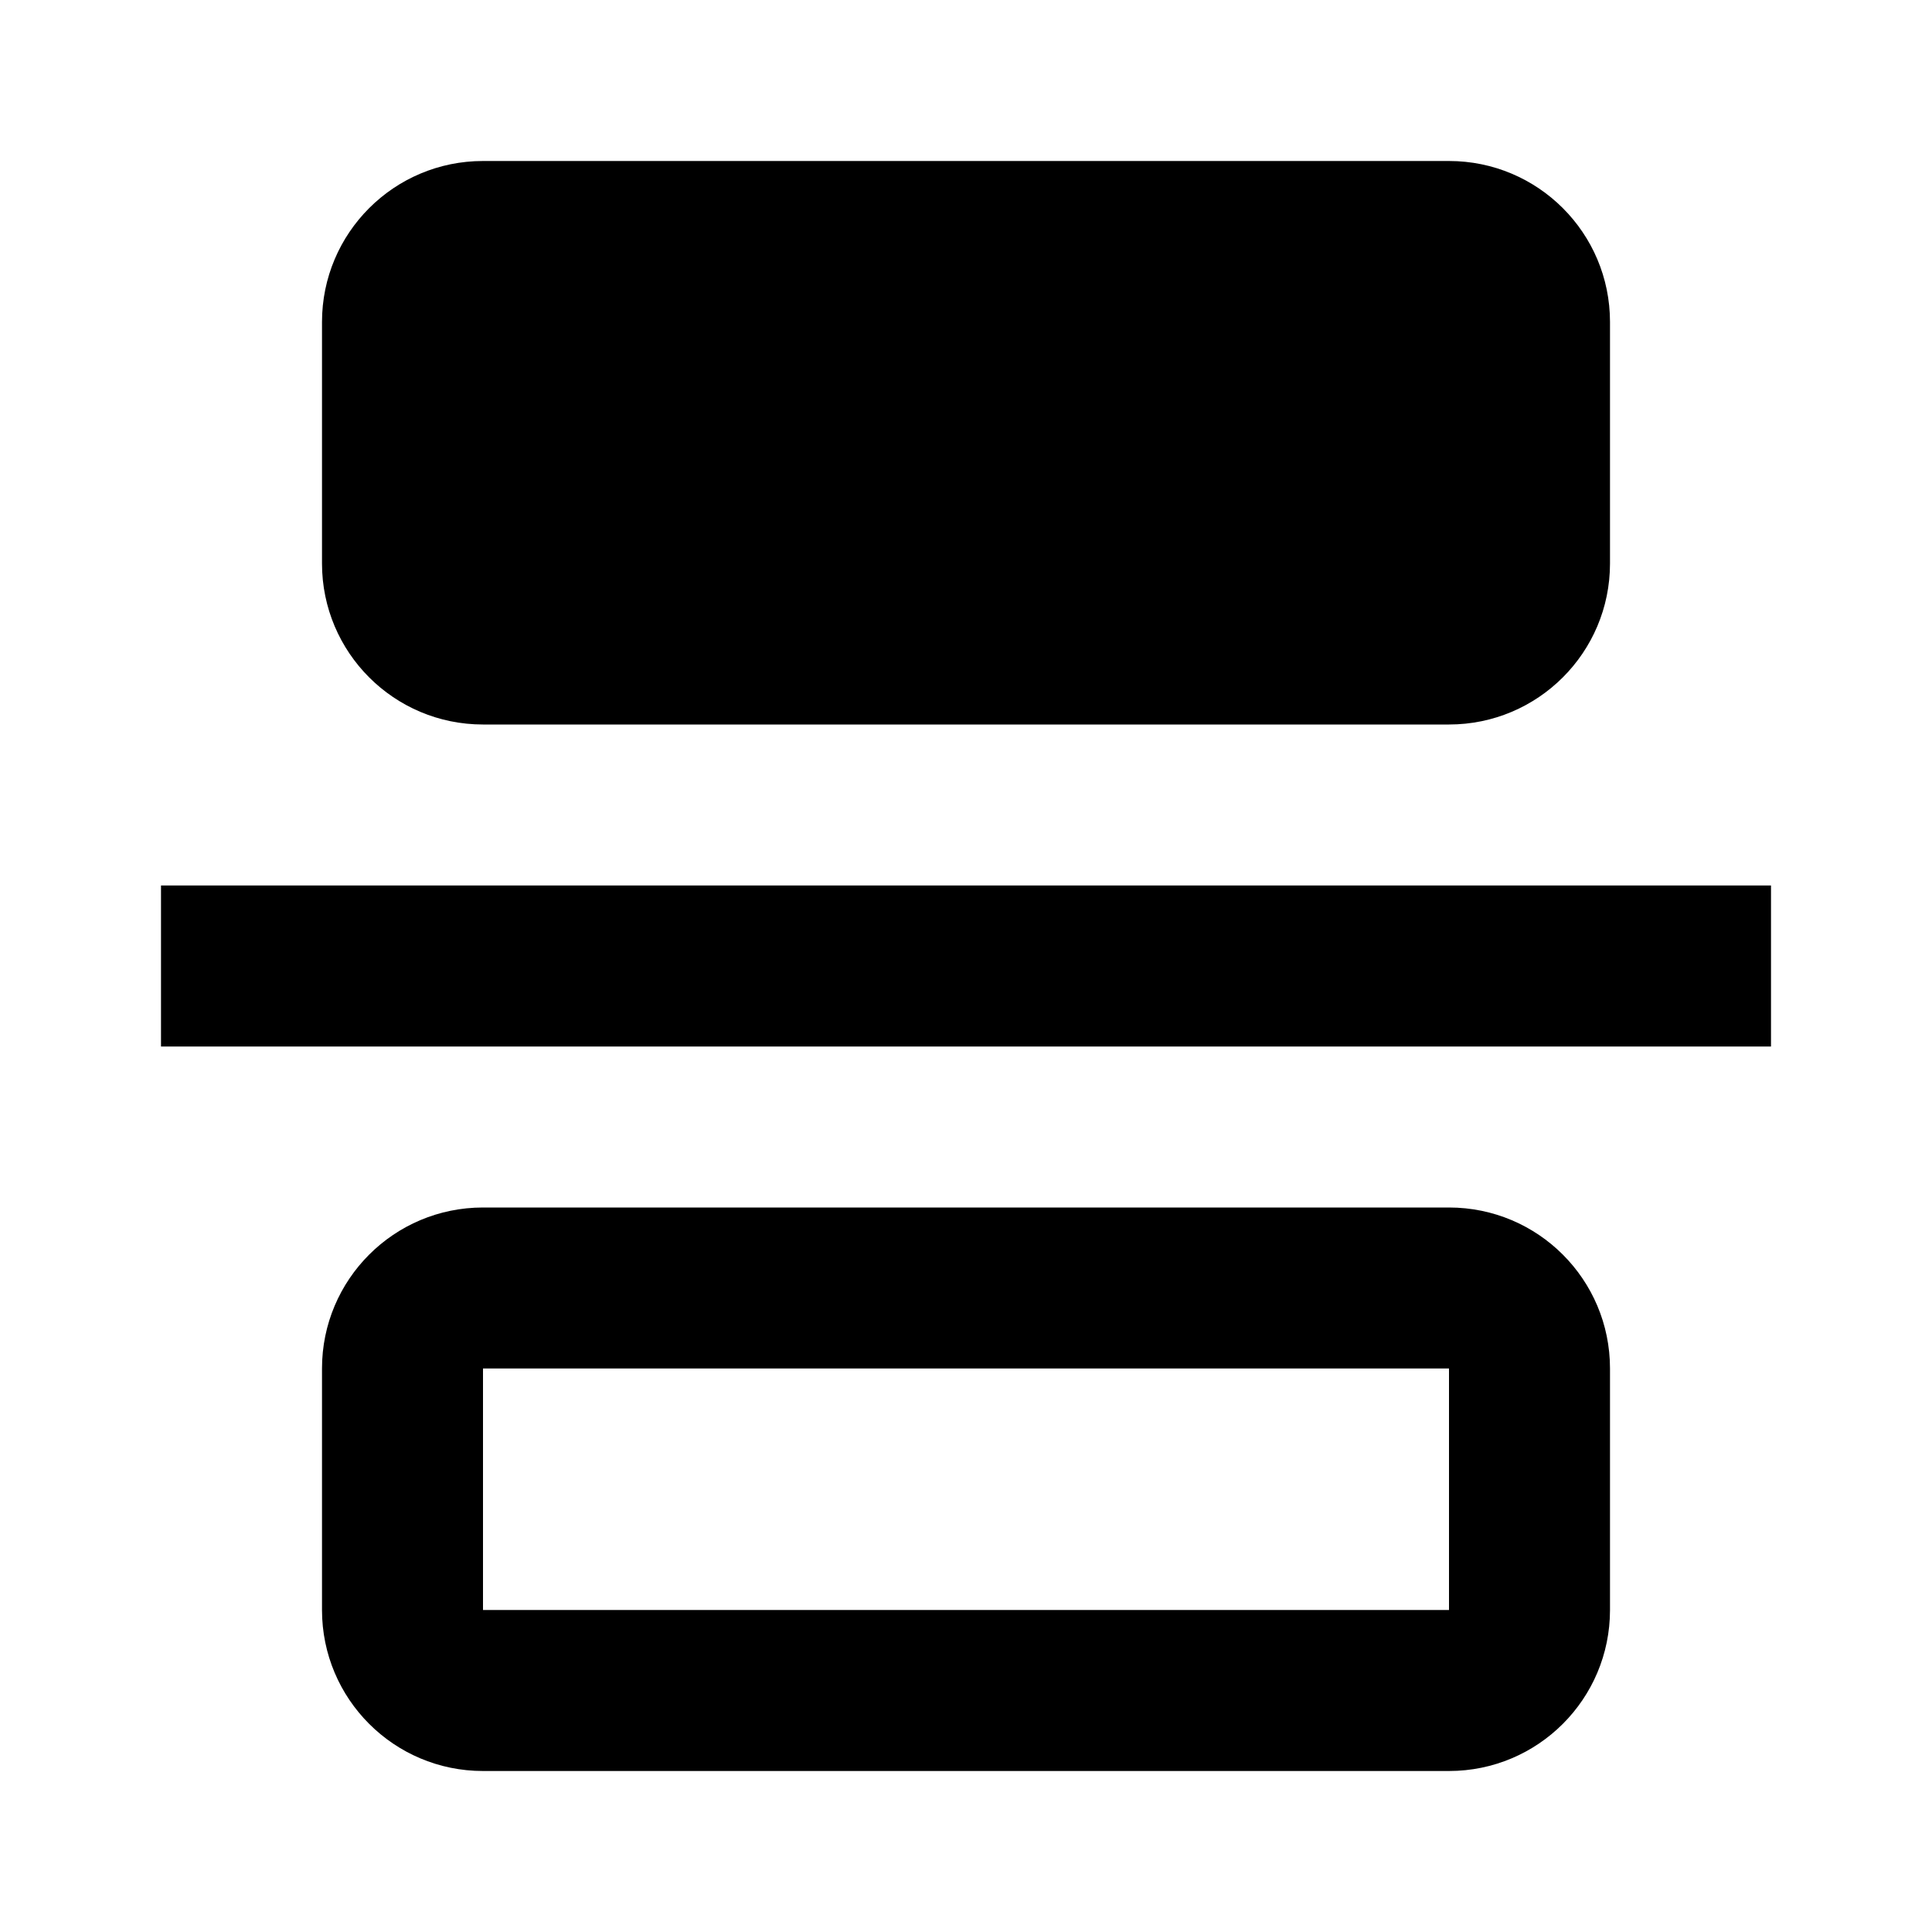
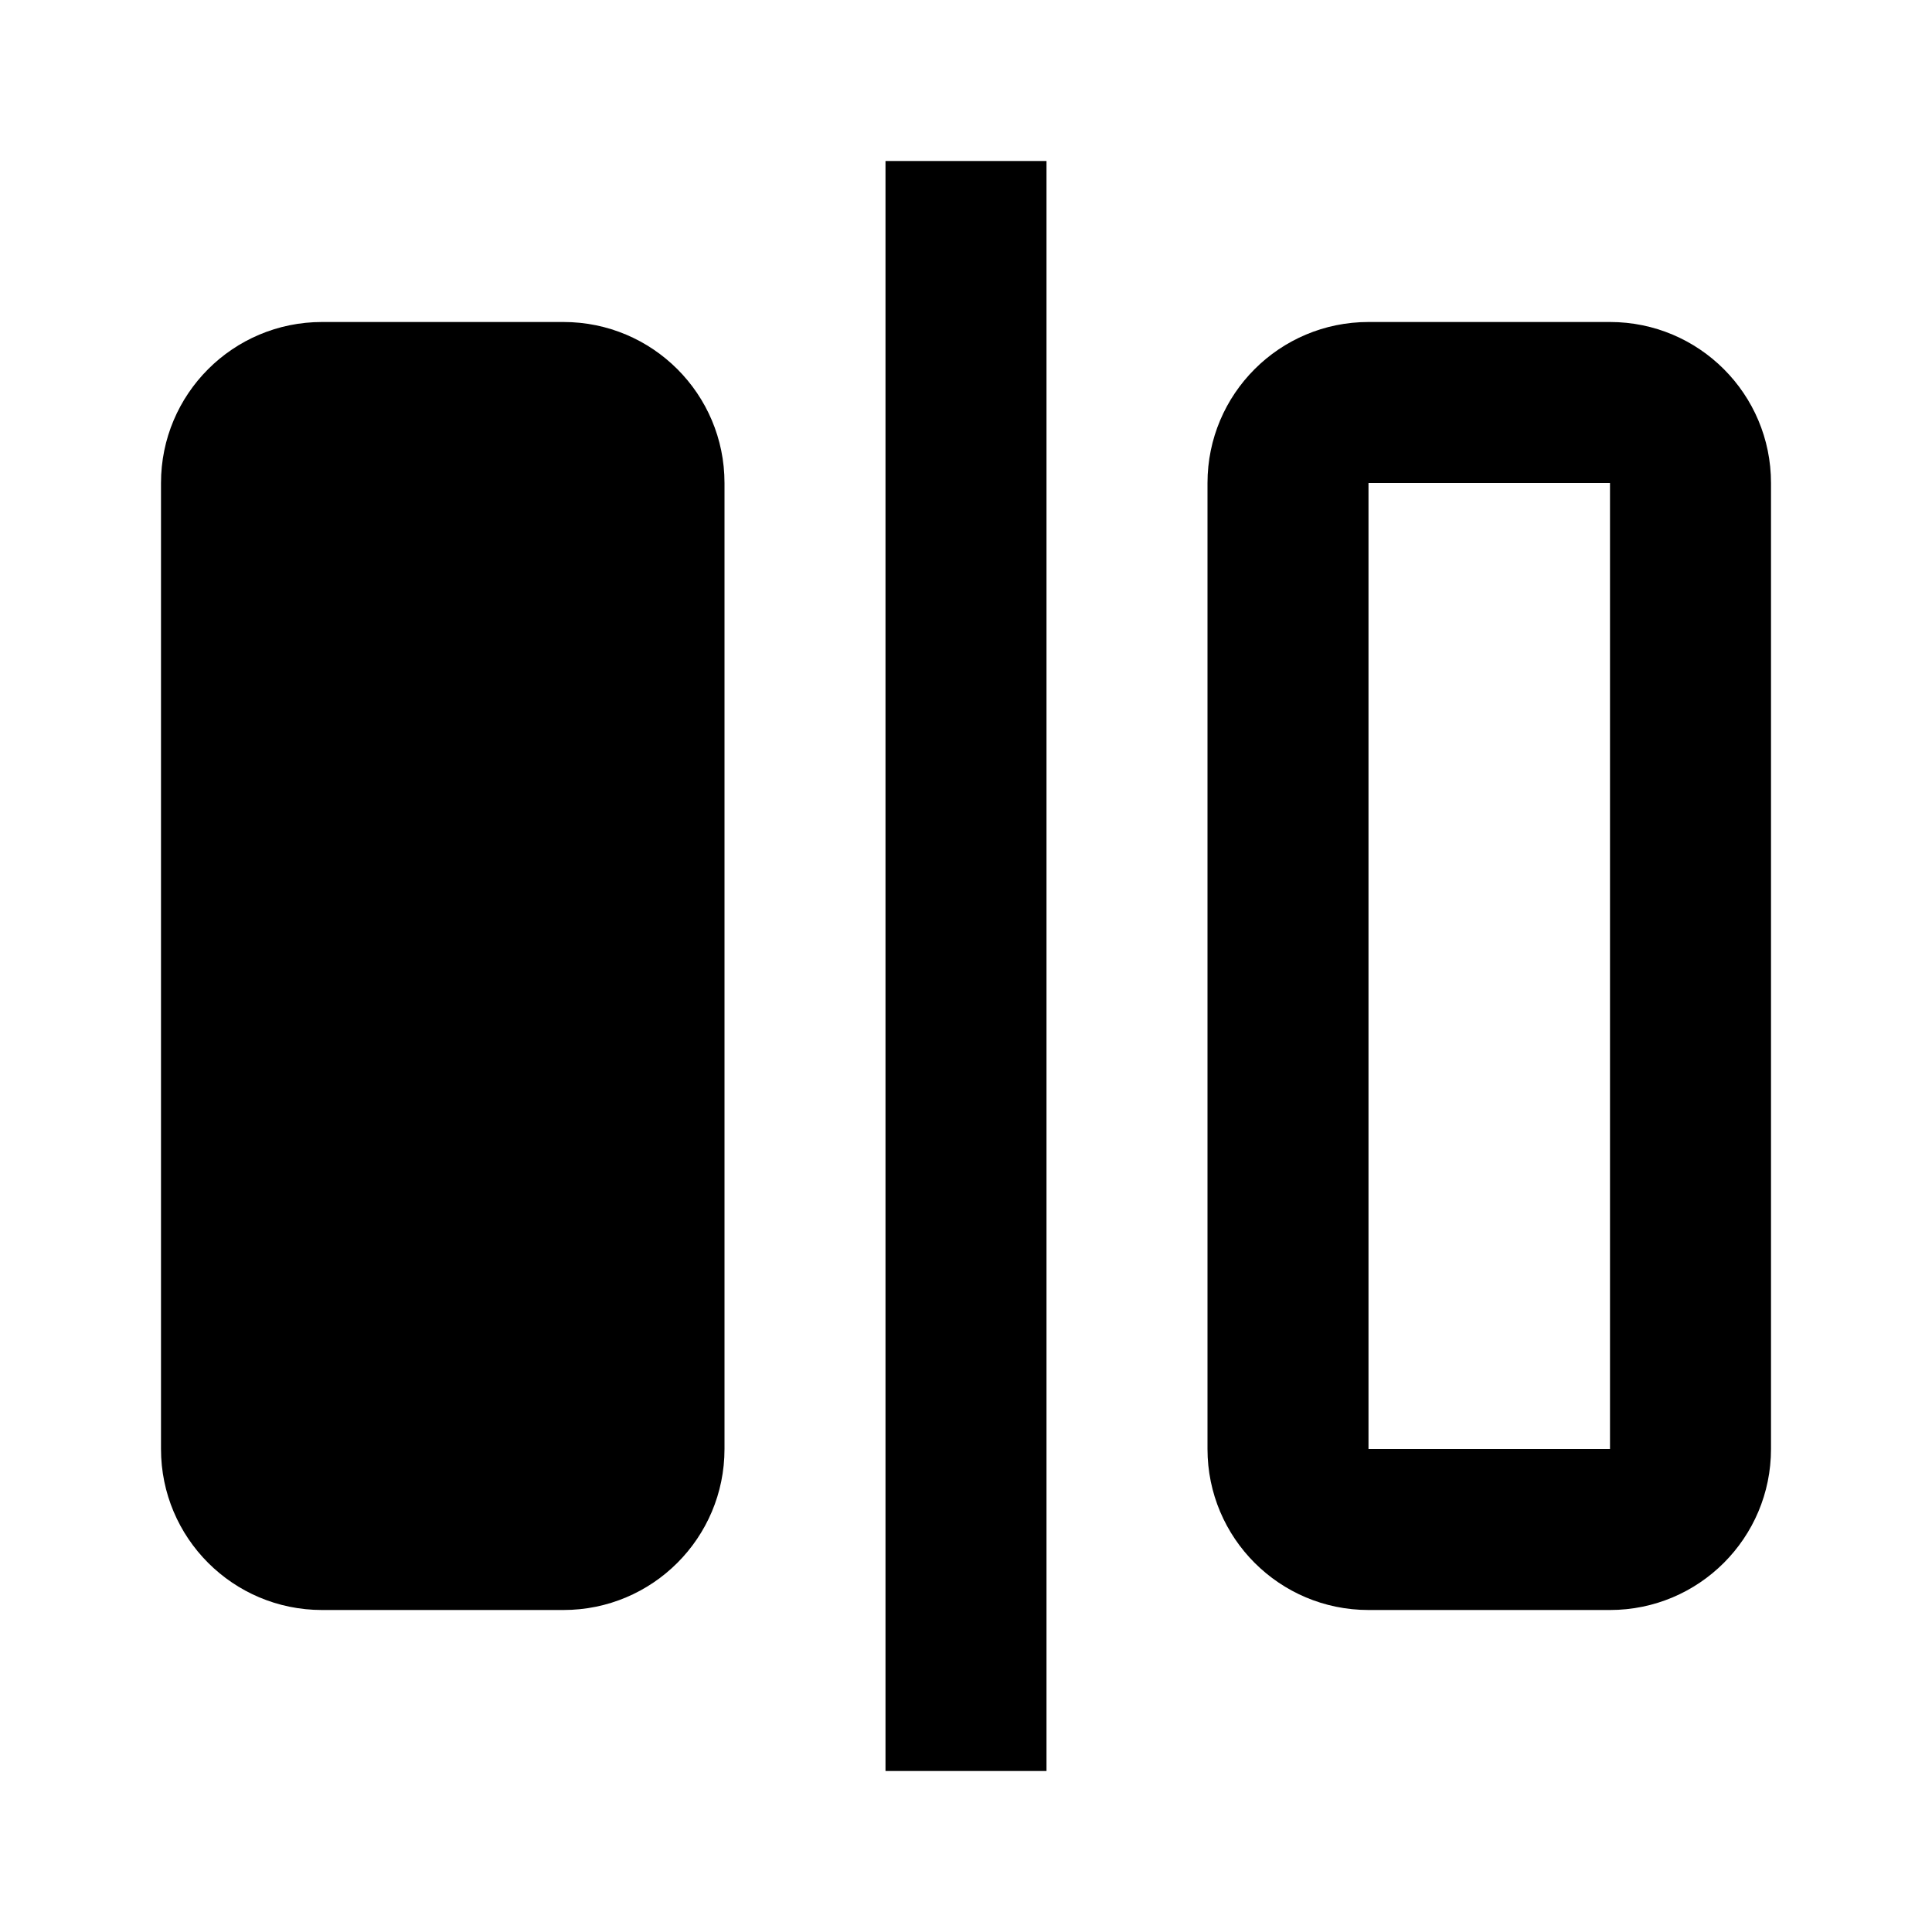
<svg xmlns="http://www.w3.org/2000/svg" viewBox="0 0 24 24" fill="currentColor">
-   <path d="M22 11L2 11L2 13L22 13V11ZM18 2C19.105 2 20 2.895 20 4V7C20 8.105 19.105 9 18 9L6 9C4.895 9 4 8.105 4 7L4 4C4 2.895 4.895 2 6 2L18 2ZM18 20H6V17L18 17V20ZM20 17C20 15.895 19.105 15 18 15L6 15C4.895 15 4 15.895 4 17L4 20C4 21.105 4.895 22 6 22H18C19.105 22 20 21.105 20 20V17Z" />
+   <path d="M11 2V22H13V2H11ZM2 6C2 4.895 2.895 4 4 4H7C8.105 4 9 4.895 9 6V18C9 19.105 8.105 20 7 20H4C2.895 20 2 19.105 2 18V6ZM20 6V18H17V6H20ZM17 4C15.895 4 15 4.895 15 6V18C15 19.105 15.895 20 17 20H20C21.105 20 22 19.105 22 18V6C22 4.895 21.105 4 20 4H17Z" />
</svg>
